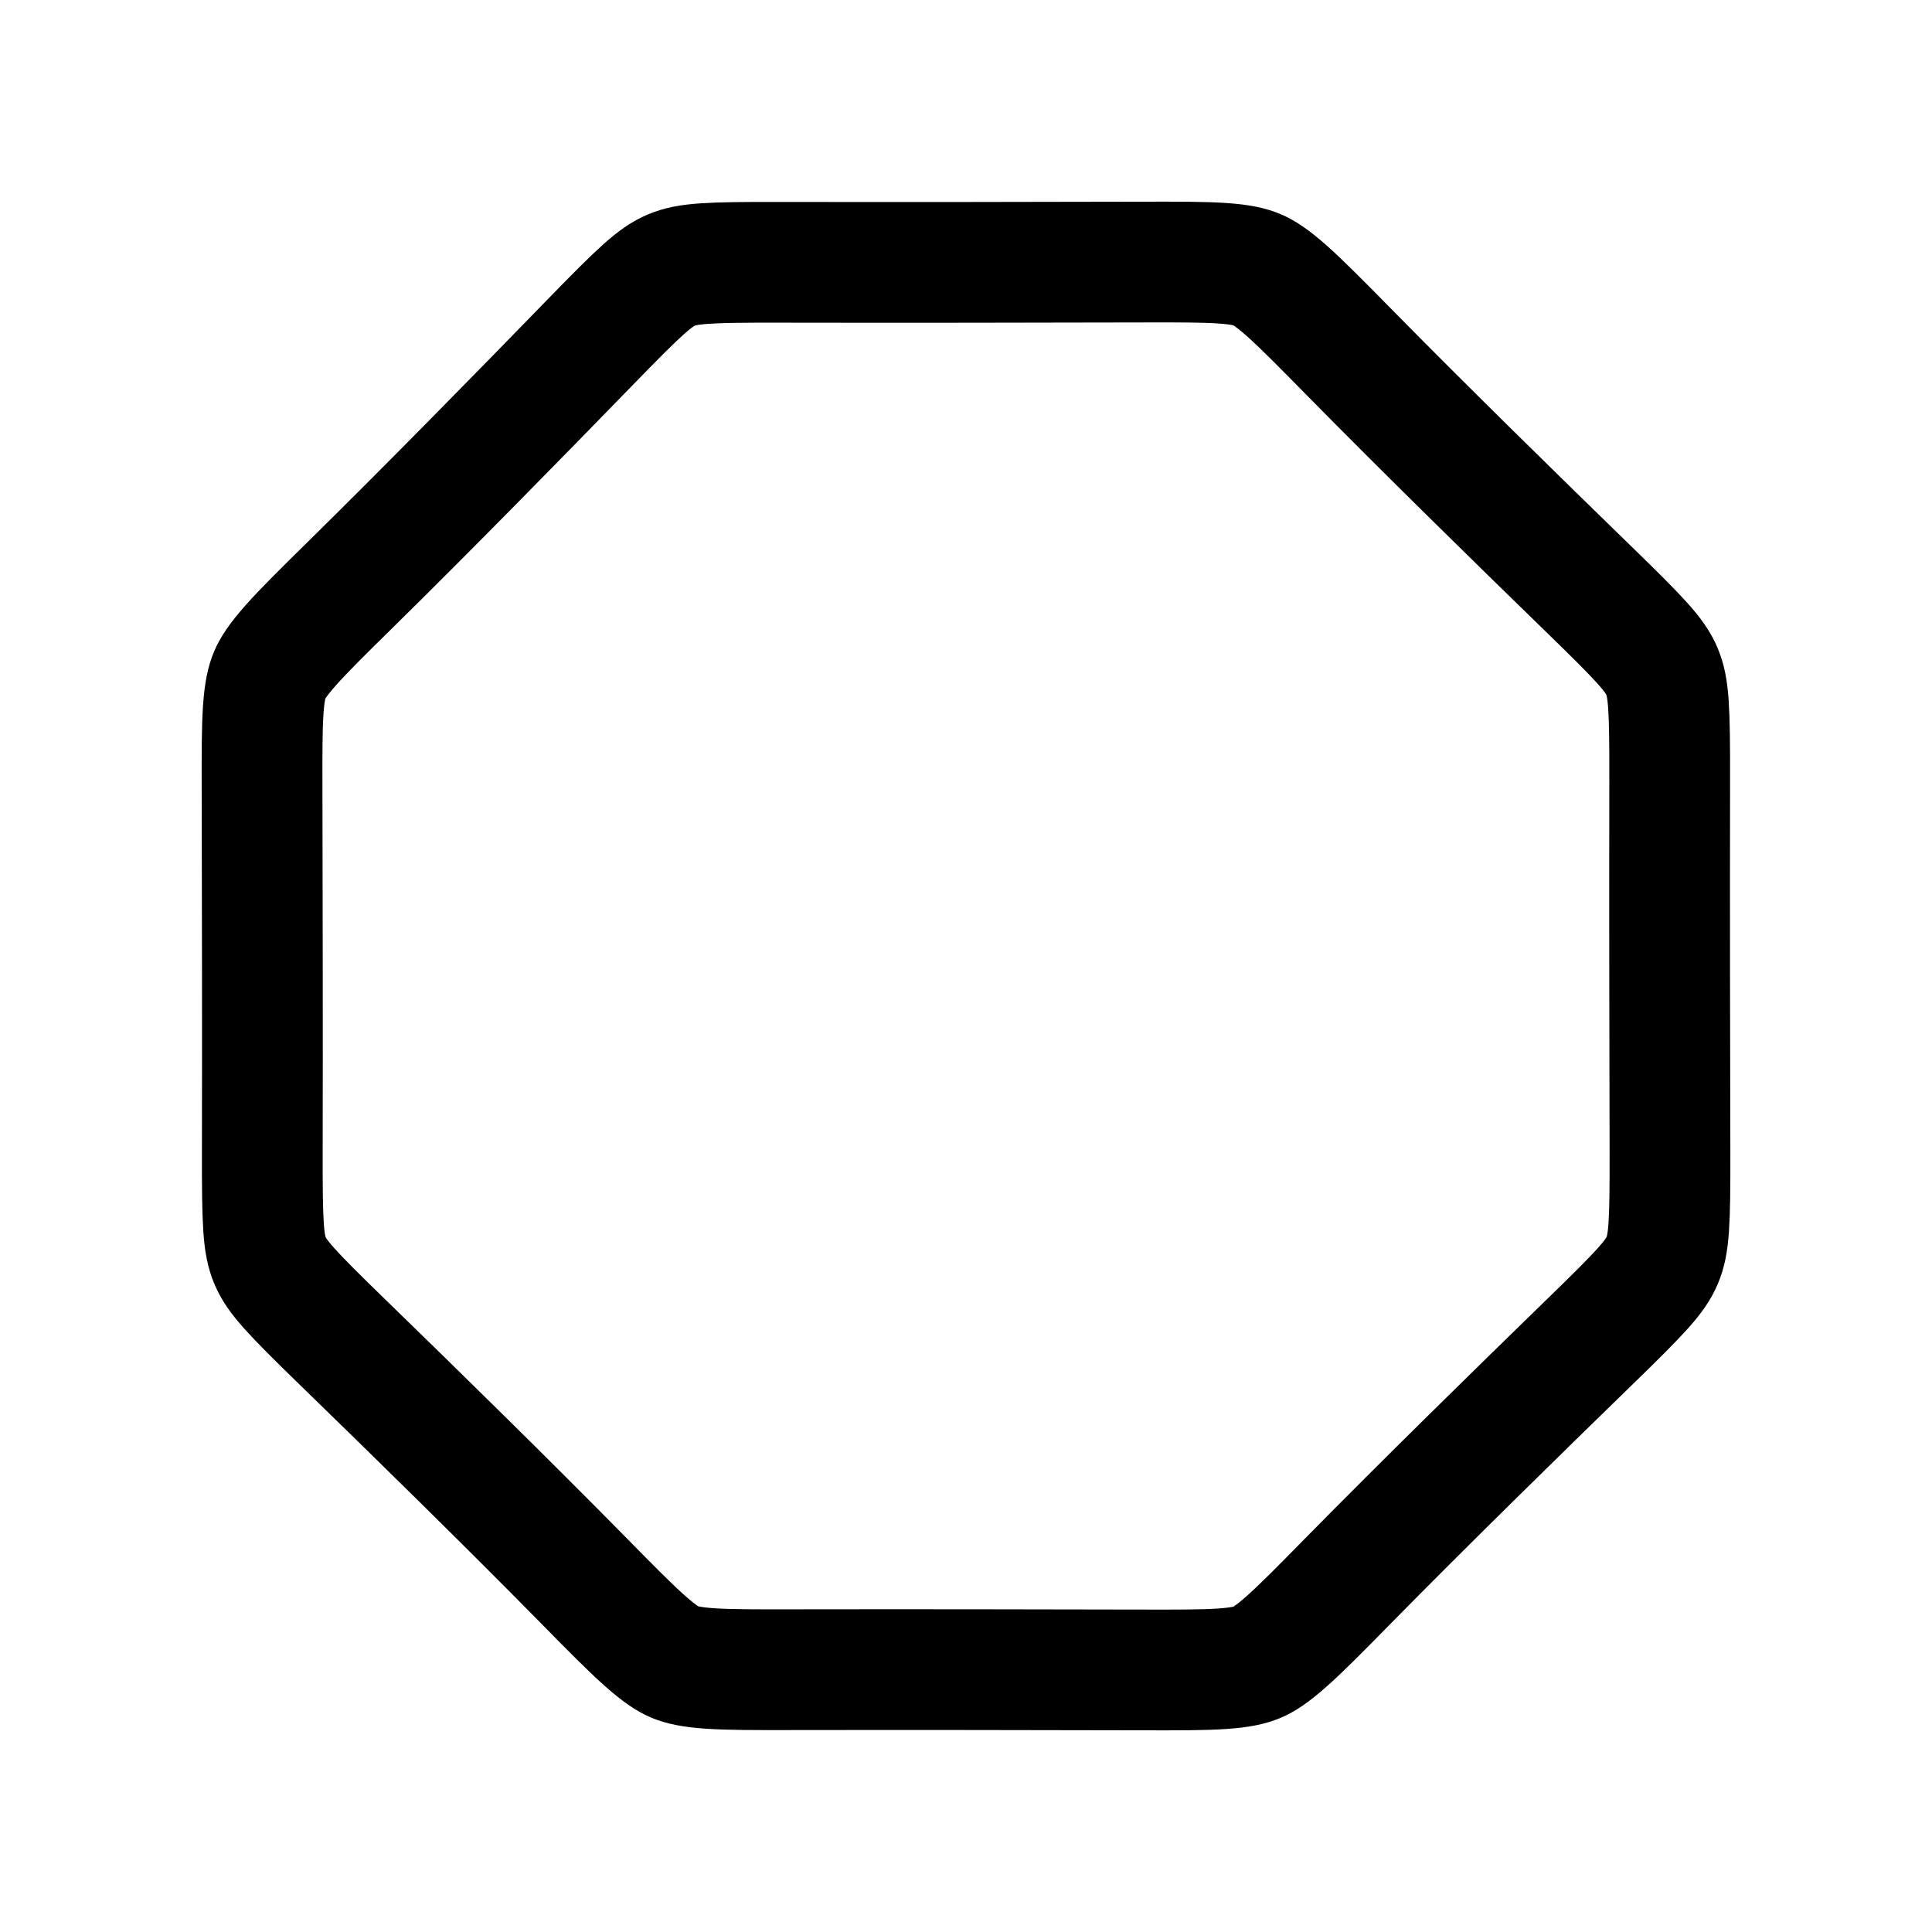
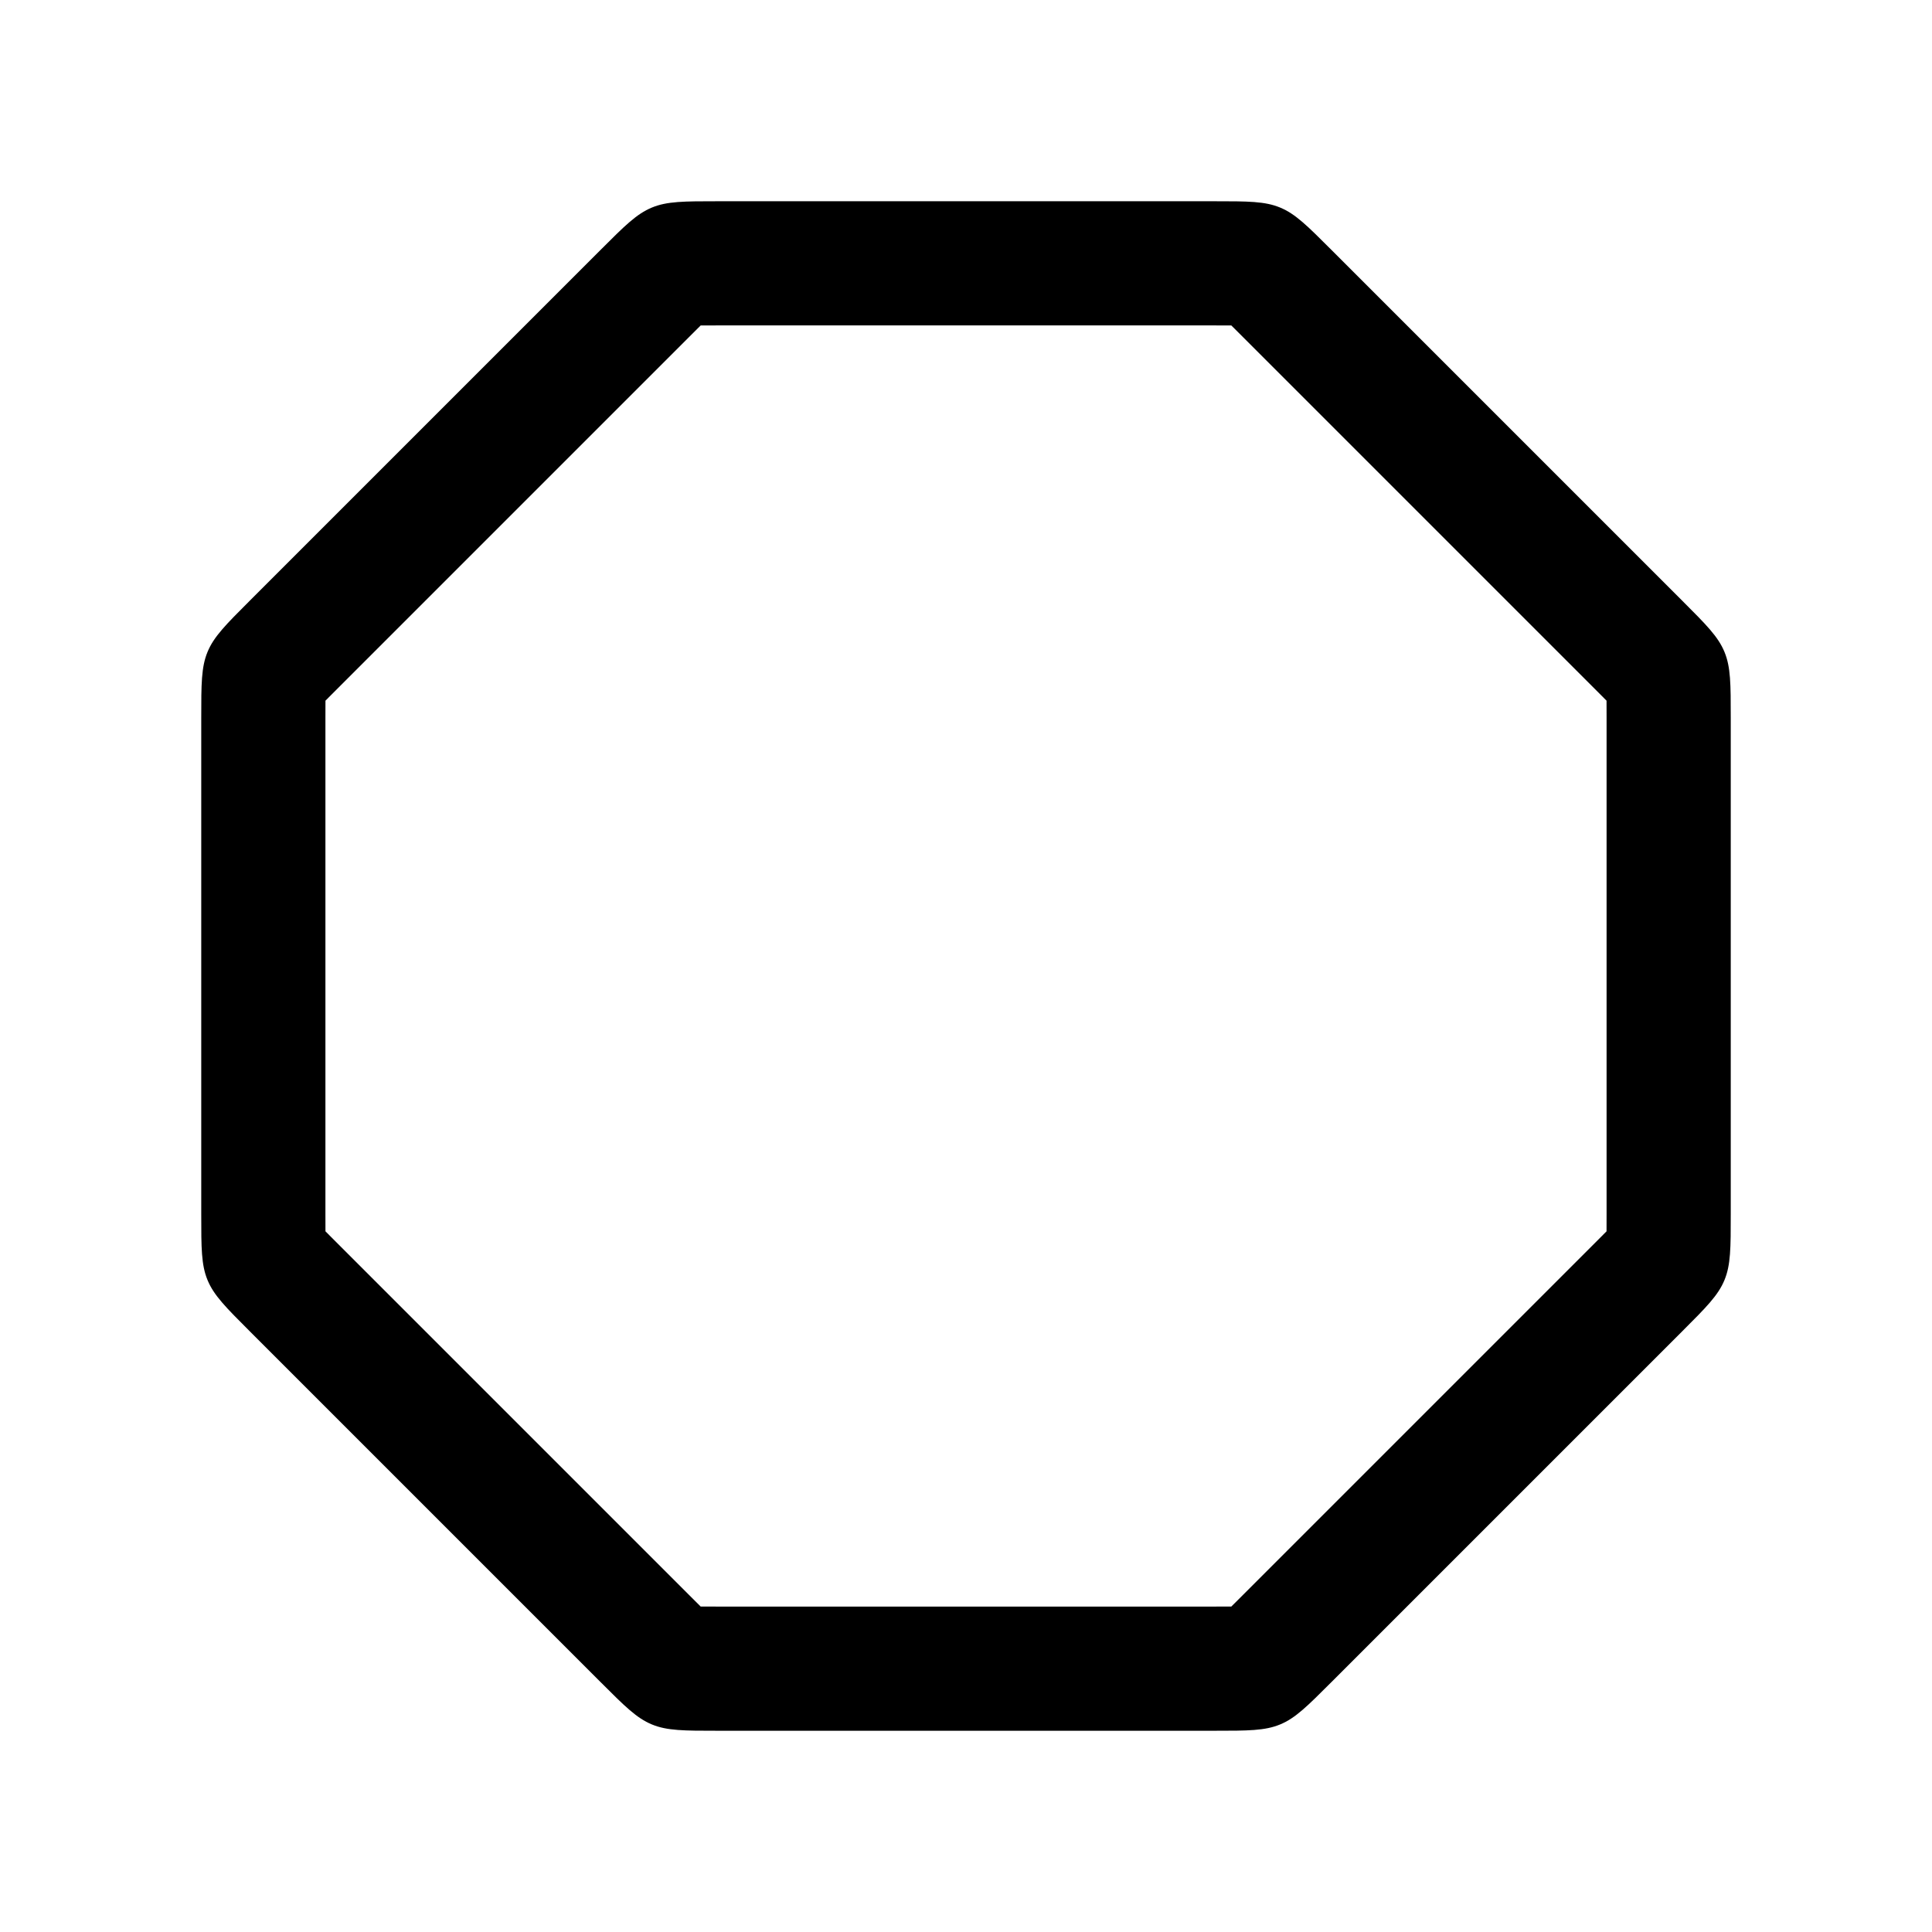
<svg xmlns="http://www.w3.org/2000/svg" width="48" height="48" viewBox="0 0 48 48" fill="none">
-   <path d="M28.363 41.489C25.865 41.483 22.511 41.478 19.666 41.483C18.732 41.485 18.11 41.485 17.626 41.452C17.159 41.419 16.926 41.36 16.765 41.293C16.612 41.229 16.4 41.101 16.025 40.768C15.641 40.428 15.176 39.956 14.486 39.254C12.618 37.355 10.272 35.056 8.53 33.364C7.208 32.08 6.878 31.72 6.709 31.318C6.54 30.916 6.513 30.43 6.517 28.588C6.523 25.691 6.517 22.21 6.511 19.638C6.509 18.716 6.508 18.103 6.541 17.625C6.573 17.166 6.632 16.935 6.7 16.772C6.764 16.618 6.892 16.407 7.222 16.034C7.561 15.652 8.03 15.19 8.727 14.504C10.63 12.633 12.938 10.277 14.636 8.53C15.92 7.208 16.28 6.878 16.682 6.709C17.084 6.54 17.571 6.513 19.412 6.517C22.309 6.523 25.79 6.517 28.362 6.511C29.284 6.509 29.897 6.508 30.375 6.541C30.834 6.573 31.065 6.632 31.228 6.7C31.382 6.764 31.593 6.892 31.966 7.222C32.347 7.561 32.81 8.03 33.496 8.727C35.367 10.63 37.723 12.938 39.47 14.636C40.792 15.92 41.122 16.28 41.291 16.682C41.46 17.084 41.487 17.571 41.483 19.412C41.477 22.405 41.483 26.021 41.49 28.615C41.494 30.431 41.467 30.909 41.298 31.311C41.129 31.713 40.802 32.07 39.488 33.346C37.739 35.046 35.373 37.364 33.495 39.273C32.809 39.971 32.347 40.44 31.966 40.778C31.594 41.108 31.382 41.236 31.228 41.3C31.065 41.368 30.834 41.427 30.375 41.459C29.898 41.492 29.285 41.491 28.363 41.489Z" stroke="black" stroke-width="3" />
+   <path fill-rule="evenodd" clip-rule="evenodd" d="M16.195 5.157C15.817 5.313 15.52 5.61 14.925 6.205L6.205 14.925C5.61 15.52 5.313 15.817 5.157 16.195C5 16.573 5 16.993 5 17.834V30.166C5 31.007 5 31.427 5.157 31.805C5.313 32.183 5.61 32.48 6.205 33.075L14.925 41.795C15.52 42.39 15.817 42.687 16.195 42.843C16.573 43 16.993 43 17.834 43H30.166C31.007 43 31.427 43 31.805 42.843C32.183 42.687 32.48 42.39 33.075 41.795L41.795 33.075C42.39 32.48 42.687 32.183 42.843 31.805C43 31.427 43 31.007 43 30.166V17.834C43 16.993 43 16.573 42.843 16.195C42.687 15.817 42.39 15.52 41.795 14.925C41.795 14.925 41.795 14.925 41.795 14.925L33.075 6.205C32.48 5.61 32.183 5.313 31.805 5.157C31.427 5 31.007 5 30.166 5H17.834C16.993 5 16.573 5 16.195 5.157ZM17.834 8.085H30.166C30.339 8.085 30.475 8.085 30.592 8.086C30.675 8.168 30.771 8.264 30.893 8.386L39.614 17.107C39.736 17.229 39.832 17.325 39.914 17.408C39.915 17.525 39.915 17.661 39.915 17.834V30.166C39.915 30.339 39.915 30.475 39.914 30.592C39.832 30.675 39.736 30.771 39.614 30.893L30.893 39.614C30.771 39.736 30.675 39.832 30.592 39.914C30.475 39.915 30.339 39.915 30.166 39.915H17.834C17.661 39.915 17.525 39.915 17.408 39.914C17.325 39.832 17.229 39.736 17.107 39.614L8.386 30.893C8.264 30.771 8.168 30.675 8.086 30.592C8.085 30.475 8.085 30.339 8.085 30.166V17.834C8.085 17.661 8.085 17.525 8.086 17.408C8.168 17.325 8.264 17.229 8.386 17.107L17.107 8.386C17.229 8.264 17.325 8.168 17.408 8.086C17.525 8.085 17.661 8.085 17.834 8.085Z" fill="black" />
</svg>
